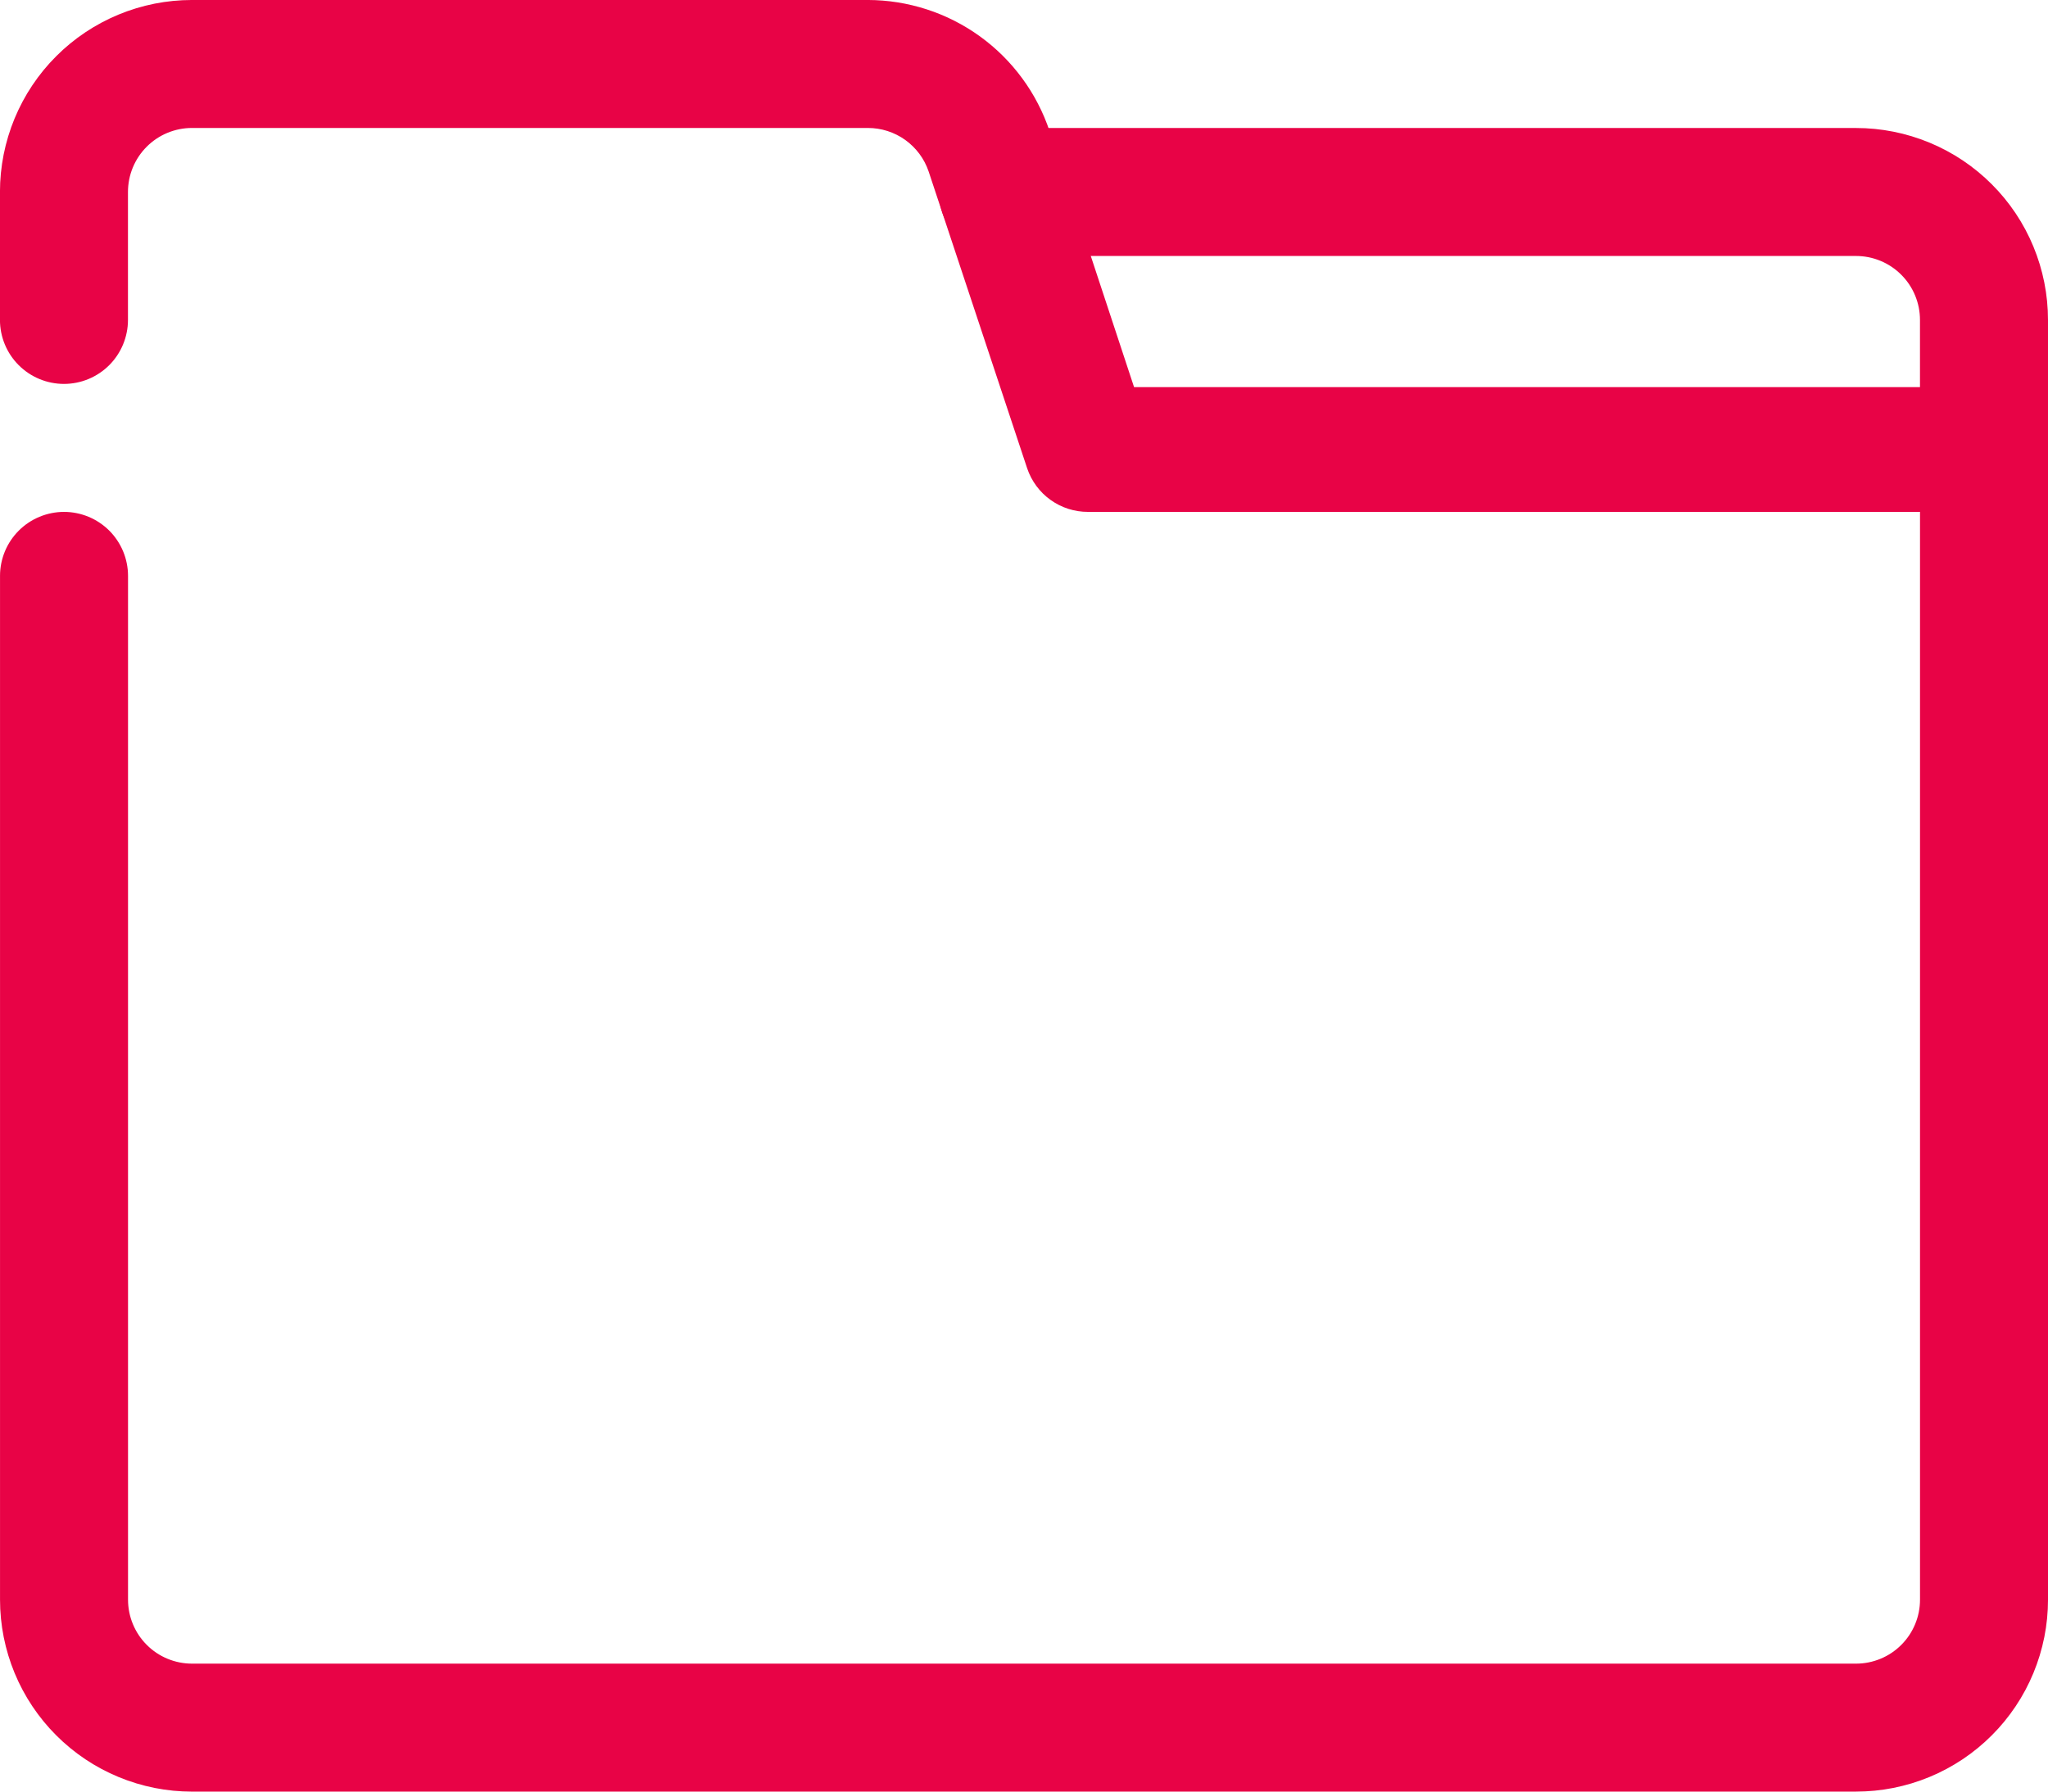
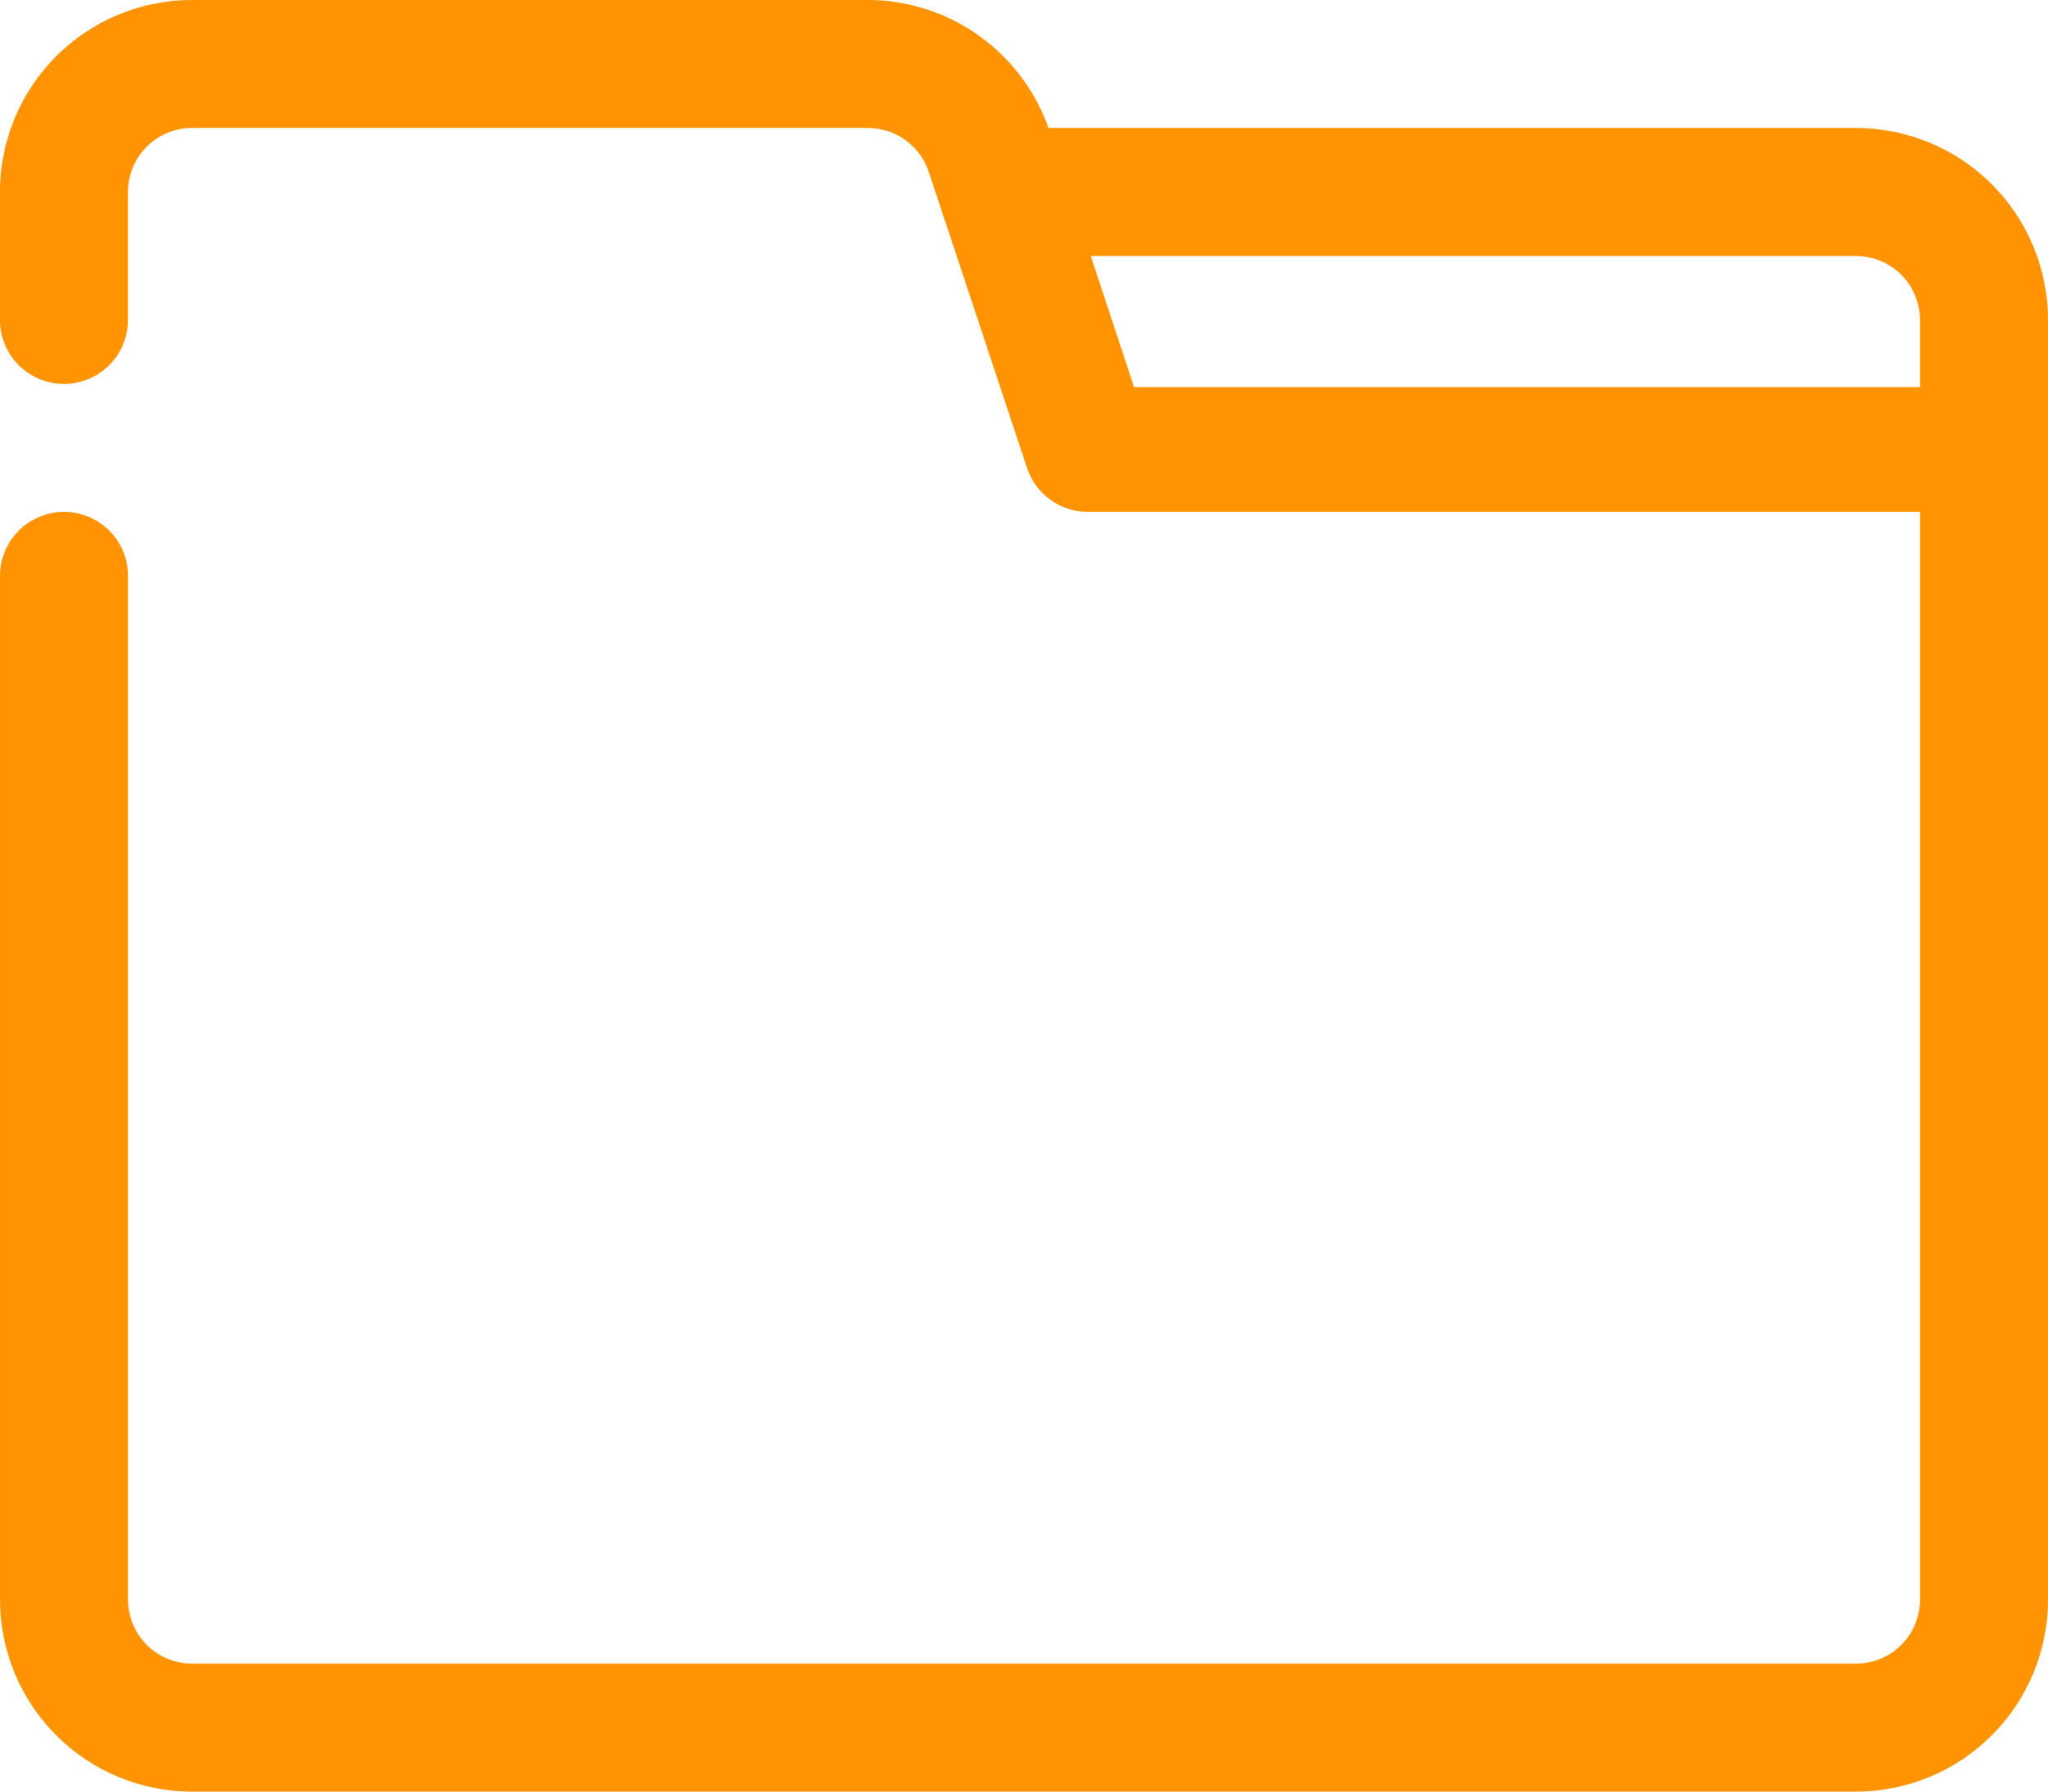
<svg xmlns="http://www.w3.org/2000/svg" width="497.81" height="435.59" version="1.0" viewBox="0 0 373.36 326.69" zoomAndPan="magnify">
  <defs>
    <clipPath id="e7d1190223">
      <path d="m171 48h202.5v71h-202.5z" />
    </clipPath>
    <clipPath id="9222584203">
      <path d="m0 24.867h373.5v327h-373.5z" />
    </clipPath>
  </defs>
  <g transform="translate(0 -24.867)" clip-path="url(#e7d1190223)">
-     <path d="m361.69 118.21c-0.766 0-1.523-0.074-2.277-0.223-0.75-0.148-1.48-0.371-2.188-0.664s-1.379-0.652-2.016-1.078-1.227-0.91-1.77-1.453c-0.543-0.539-1.023-1.129-1.449-1.766s-0.785-1.309-1.078-2.019c-0.293-0.707-0.516-1.438-0.664-2.188-0.152-0.75-0.227-1.508-0.227-2.277v-23.332c0-0.766-0.074-1.527-0.223-2.277-0.148-0.75-0.371-1.48-0.664-2.188-0.293-0.711-0.652-1.383-1.078-2.019-0.426-0.637-0.91-1.227-1.453-1.766-0.539-0.543-1.129-1.027-1.766-1.453-0.637-0.426-1.309-0.785-2.019-1.078-0.707-0.293-1.438-0.516-2.188-0.664-0.75-0.148-1.512-0.223-2.277-0.223h-155.53c-0.766 0-1.523-0.074-2.273-0.227-0.754-0.148-1.484-0.371-2.191-0.664-0.707-0.293-1.379-0.652-2.016-1.078-0.637-0.426-1.227-0.906-1.77-1.449-0.539-0.543-1.023-1.133-1.449-1.77-0.426-0.637-0.785-1.309-1.078-2.016-0.293-0.707-0.516-1.438-0.664-2.188-0.148-0.754-0.227-1.512-0.227-2.277s0.078-1.523 0.227-2.277c0.148-0.75 0.371-1.48 0.664-2.188s0.652-1.379 1.078-2.019c0.426-0.637 0.91-1.223 1.449-1.766 0.543-0.543 1.133-1.027 1.77-1.453 0.637-0.426 1.309-0.785 2.016-1.078 0.707-0.293 1.438-0.512 2.191-0.664 0.75-0.148 1.508-0.223 2.273-0.223h155.53c1.148 0 2.293 0.055 3.434 0.168 1.141 0.113 2.273 0.281 3.394 0.504 1.125 0.223 2.238 0.504 3.336 0.836 1.094 0.332 2.172 0.719 3.231 1.156 1.062 0.438 2.098 0.93 3.106 1.469 1.012 0.539 1.996 1.129 2.949 1.766 0.953 0.637 1.871 1.32 2.758 2.047 0.887 0.727 1.734 1.496 2.543 2.309 0.812 0.809 1.582 1.656 2.309 2.543s1.41 1.805 2.047 2.758c0.637 0.953 1.227 1.938 1.766 2.949 0.539 1.008 1.031 2.043 1.469 3.106 0.438 1.059 0.824 2.137 1.156 3.234 0.332 1.094 0.613 2.207 0.836 3.332 0.223 1.121 0.391 2.254 0.504 3.394 0.113 1.141 0.168 2.285 0.168 3.434v23.332c0 0.77-0.074 1.527-0.223 2.277-0.152 0.75-0.371 1.48-0.664 2.188-0.293 0.711-0.652 1.383-1.078 2.019s-0.91 1.227-1.453 1.766c-0.543 0.543-1.129 1.027-1.766 1.453-0.641 0.426-1.312 0.785-2.019 1.078s-1.438 0.516-2.188 0.664c-0.754 0.148-1.512 0.223-2.277 0.223z" fill="#e80346" />
+     <path d="m361.69 118.21c-0.766 0-1.523-0.074-2.277-0.223-0.75-0.148-1.48-0.371-2.188-0.664s-1.379-0.652-2.016-1.078-1.227-0.91-1.77-1.453c-0.543-0.539-1.023-1.129-1.449-1.766s-0.785-1.309-1.078-2.019c-0.293-0.707-0.516-1.438-0.664-2.188-0.152-0.75-0.227-1.508-0.227-2.277v-23.332c0-0.766-0.074-1.527-0.223-2.277-0.148-0.75-0.371-1.48-0.664-2.188-0.293-0.711-0.652-1.383-1.078-2.019-0.426-0.637-0.91-1.227-1.453-1.766-0.539-0.543-1.129-1.027-1.766-1.453-0.637-0.426-1.309-0.785-2.019-1.078-0.707-0.293-1.438-0.516-2.188-0.664-0.75-0.148-1.512-0.223-2.277-0.223h-155.53c-0.766 0-1.523-0.074-2.273-0.227-0.754-0.148-1.484-0.371-2.191-0.664-0.707-0.293-1.379-0.652-2.016-1.078-0.637-0.426-1.227-0.906-1.77-1.449-0.539-0.543-1.023-1.133-1.449-1.77-0.426-0.637-0.785-1.309-1.078-2.016-0.293-0.707-0.516-1.438-0.664-2.188-0.148-0.754-0.227-1.512-0.227-2.277s0.078-1.523 0.227-2.277c0.148-0.75 0.371-1.48 0.664-2.188s0.652-1.379 1.078-2.019c0.426-0.637 0.91-1.223 1.449-1.766 0.543-0.543 1.133-1.027 1.77-1.453 0.637-0.426 1.309-0.785 2.016-1.078 0.707-0.293 1.438-0.512 2.191-0.664 0.75-0.148 1.508-0.223 2.273-0.223h155.53c1.148 0 2.293 0.055 3.434 0.168 1.141 0.113 2.273 0.281 3.394 0.504 1.125 0.223 2.238 0.504 3.336 0.836 1.094 0.332 2.172 0.719 3.231 1.156 1.062 0.438 2.098 0.93 3.106 1.469 1.012 0.539 1.996 1.129 2.949 1.766 0.953 0.637 1.871 1.32 2.758 2.047 0.887 0.727 1.734 1.496 2.543 2.309 0.812 0.809 1.582 1.656 2.309 2.543s1.41 1.805 2.047 2.758c0.637 0.953 1.227 1.938 1.766 2.949 0.539 1.008 1.031 2.043 1.469 3.106 0.438 1.059 0.824 2.137 1.156 3.234 0.332 1.094 0.613 2.207 0.836 3.332 0.223 1.121 0.391 2.254 0.504 3.394 0.113 1.141 0.168 2.285 0.168 3.434v23.332c0 0.77-0.074 1.527-0.223 2.277-0.152 0.75-0.371 1.48-0.664 2.188-0.293 0.711-0.652 1.383-1.078 2.019s-0.91 1.227-1.453 1.766c-0.543 0.543-1.129 1.027-1.766 1.453-0.641 0.426-1.312 0.785-2.019 1.078s-1.438 0.516-2.188 0.664c-0.754 0.148-1.512 0.223-2.277 0.223z" fill="#ff9301" />
  </g>
  <g transform="translate(0 -24.867)" clip-path="url(#9222584203)">
-     <path d="m338.36 351.56h-303.35c-1.148 0-2.293-0.059-3.434-0.168-1.141-0.113-2.273-0.281-3.398-0.504-1.121-0.227-2.234-0.504-3.332-0.836-1.094-0.332-2.172-0.719-3.231-1.156-1.062-0.441-2.098-0.93-3.106-1.469-1.012-0.543-1.996-1.129-2.949-1.766-0.953-0.637-1.871-1.32-2.758-2.047s-1.734-1.496-2.543-2.309c-0.812-0.809-1.582-1.656-2.309-2.543-0.727-0.887-1.41-1.809-2.047-2.762-0.637-0.953-1.227-1.934-1.766-2.945-0.539-1.012-1.031-2.047-1.469-3.106-0.438-1.059-0.824-2.137-1.156-3.234-0.332-1.098-0.613-2.207-0.836-3.332s-0.391-2.254-0.504-3.398c-0.113-1.141-0.168-2.281-0.168-3.43v-186.68c0-0.766 0.074-1.523 0.223-2.277 0.152-0.75 0.371-1.48 0.664-2.188s0.652-1.379 1.078-2.016c0.426-0.637 0.91-1.227 1.453-1.77s1.129-1.023 1.766-1.449c0.641-0.426 1.312-0.785 2.019-1.078s1.438-0.516 2.188-0.664c0.754-0.152 1.512-0.227 2.277-0.227s1.523 0.074 2.277 0.227c0.75 0.148 1.48 0.371 2.188 0.664 0.707 0.293 1.379 0.652 2.016 1.078 0.637 0.426 1.227 0.906 1.77 1.449s1.023 1.133 1.449 1.77c0.426 0.637 0.785 1.309 1.078 2.016 0.293 0.707 0.516 1.438 0.664 2.188 0.152 0.754 0.227 1.512 0.227 2.277v186.68c0 0.766 0.074 1.527 0.223 2.277 0.148 0.75 0.371 1.48 0.664 2.188 0.293 0.707 0.652 1.379 1.078 2.019 0.426 0.637 0.91 1.227 1.453 1.766 0.539 0.543 1.129 1.027 1.766 1.453s1.309 0.785 2.019 1.078c0.707 0.293 1.438 0.512 2.188 0.664 0.75 0.148 1.512 0.223 2.277 0.223h303.35c0.766 0 1.527-0.074 2.277-0.223 0.75-0.152 1.48-0.371 2.188-0.664 0.711-0.293 1.383-0.652 2.019-1.078s1.227-0.91 1.766-1.453c0.543-0.539 1.027-1.129 1.453-1.766 0.426-0.641 0.785-1.312 1.078-2.019s0.516-1.438 0.664-2.188 0.223-1.512 0.223-2.277v-198.35h-151.68c-0.609 4e-3 -1.211-0.043-1.812-0.137-0.602-0.094-1.191-0.23-1.77-0.414-0.578-0.188-1.141-0.414-1.684-0.688s-1.062-0.586-1.555-0.941c-0.496-0.352-0.961-0.742-1.395-1.168-0.43-0.426-0.828-0.883-1.191-1.371-0.359-0.492-0.684-1.004-0.965-1.543-0.281-0.539-0.52-1.094-0.715-1.672l-17.965-54.137c-0.195-0.574-0.434-1.133-0.715-1.672-0.281-0.539-0.605-1.051-0.965-1.539-0.363-0.488-0.762-0.945-1.195-1.371-0.434-0.426-0.895-0.816-1.391-1.172-0.492-0.352-1.012-0.668-1.555-0.938-0.543-0.273-1.105-0.504-1.684-0.688-0.578-0.188-1.168-0.324-1.77-0.418-0.602-0.094-1.203-0.137-1.812-0.137h-123.21c-0.766 0-1.527 0.074-2.277 0.223-0.75 0.152-1.48 0.371-2.188 0.664-0.711 0.293-1.383 0.652-2.019 1.078s-1.227 0.91-1.766 1.453c-0.543 0.543-1.027 1.129-1.453 1.766-0.426 0.641-0.785 1.312-1.078 2.019-0.293 0.707-0.516 1.438-0.664 2.188-0.148 0.754-0.223 1.512-0.223 2.277v23.336c0 0.766-0.074 1.523-0.227 2.273-0.148 0.754-0.371 1.48-0.664 2.191-0.293 0.707-0.652 1.379-1.078 2.016-0.426 0.637-0.906 1.227-1.449 1.77-0.543 0.539-1.133 1.023-1.77 1.449-0.637 0.426-1.309 0.785-2.016 1.078-0.707 0.293-1.438 0.516-2.188 0.664-0.754 0.148-1.512 0.227-2.277 0.227s-1.523-0.078-2.277-0.227c-0.75-0.148-1.48-0.371-2.188-0.664s-1.379-0.652-2.019-1.078c-0.637-0.426-1.223-0.91-1.766-1.449-0.543-0.543-1.027-1.133-1.453-1.77-0.426-0.637-0.785-1.309-1.078-2.016-0.293-0.711-0.512-1.438-0.664-2.191-0.148-0.75-0.223-1.508-0.223-2.273v-23.336c0-1.148 0.055-2.289 0.168-3.43 0.113-1.141 0.281-2.273 0.504-3.398s0.504-2.234 0.836-3.332c0.332-1.098 0.719-2.176 1.156-3.234 0.438-1.059 0.93-2.094 1.469-3.106 0.539-1.012 1.129-1.992 1.766-2.945 0.637-0.953 1.32-1.875 2.047-2.762 0.727-0.887 1.496-1.734 2.309-2.543 0.809-0.812 1.656-1.582 2.543-2.309s1.805-1.41 2.758-2.047c0.953-0.637 1.938-1.223 2.949-1.766 1.008-0.539 2.043-1.027 3.106-1.469 1.059-0.438 2.137-0.824 3.231-1.156 1.098-0.332 2.211-0.609 3.332-0.836 1.125-0.223 2.258-0.391 3.398-0.504 1.141-0.109 2.285-0.168 3.434-0.168h123.21c1.82 0.004 3.633 0.148 5.434 0.434 1.797 0.289 3.562 0.711 5.297 1.273 1.734 0.562 3.414 1.254 5.039 2.078 1.621 0.824 3.176 1.77 4.652 2.836 1.477 1.066 2.863 2.242 4.156 3.523 1.293 1.285 2.481 2.66 3.559 4.129 1.078 1.465 2.039 3.008 2.875 4.629 0.84 1.617 1.547 3.289 2.125 5.016l15.398 46.672h154.95c0.766 0 1.523 0.074 2.277 0.223 0.75 0.152 1.48 0.371 2.188 0.664s1.379 0.652 2.019 1.078c0.637 0.426 1.223 0.91 1.766 1.453 0.543 0.539 1.027 1.129 1.453 1.766 0.426 0.637 0.785 1.312 1.078 2.019 0.293 0.707 0.512 1.438 0.664 2.188 0.148 0.75 0.223 1.512 0.223 2.277v209.43c0 1.148-0.055 2.289-0.168 3.43-0.113 1.145-0.281 2.273-0.504 3.398s-0.504 2.234-0.836 3.332c-0.332 1.098-0.719 2.176-1.156 3.234-0.438 1.059-0.93 2.094-1.469 3.106s-1.129 1.992-1.766 2.945c-0.637 0.953-1.32 1.875-2.047 2.762s-1.496 1.734-2.309 2.543c-0.809 0.812-1.656 1.582-2.543 2.309s-1.805 1.41-2.758 2.047c-0.953 0.637-1.938 1.223-2.949 1.766-1.008 0.539-2.043 1.027-3.106 1.469-1.059 0.438-2.137 0.824-3.231 1.156-1.098 0.332-2.211 0.609-3.336 0.836-1.121 0.223-2.254 0.391-3.394 0.504-1.141 0.109-2.285 0.168-3.434 0.168z" fill="#e80346" />
+     <path d="m338.36 351.56h-303.35c-1.148 0-2.293-0.059-3.434-0.168-1.141-0.113-2.273-0.281-3.398-0.504-1.121-0.227-2.234-0.504-3.332-0.836-1.094-0.332-2.172-0.719-3.231-1.156-1.062-0.441-2.098-0.93-3.106-1.469-1.012-0.543-1.996-1.129-2.949-1.766-0.953-0.637-1.871-1.32-2.758-2.047s-1.734-1.496-2.543-2.309c-0.812-0.809-1.582-1.656-2.309-2.543-0.727-0.887-1.41-1.809-2.047-2.762-0.637-0.953-1.227-1.934-1.766-2.945-0.539-1.012-1.031-2.047-1.469-3.106-0.438-1.059-0.824-2.137-1.156-3.234-0.332-1.098-0.613-2.207-0.836-3.332s-0.391-2.254-0.504-3.398c-0.113-1.141-0.168-2.281-0.168-3.43v-186.68c0-0.766 0.074-1.523 0.223-2.277 0.152-0.75 0.371-1.48 0.664-2.188s0.652-1.379 1.078-2.016c0.426-0.637 0.91-1.227 1.453-1.77s1.129-1.023 1.766-1.449c0.641-0.426 1.312-0.785 2.019-1.078s1.438-0.516 2.188-0.664c0.754-0.152 1.512-0.227 2.277-0.227s1.523 0.074 2.277 0.227c0.75 0.148 1.48 0.371 2.188 0.664 0.707 0.293 1.379 0.652 2.016 1.078 0.637 0.426 1.227 0.906 1.77 1.449s1.023 1.133 1.449 1.77c0.426 0.637 0.785 1.309 1.078 2.016 0.293 0.707 0.516 1.438 0.664 2.188 0.152 0.754 0.227 1.512 0.227 2.277v186.68c0 0.766 0.074 1.527 0.223 2.277 0.148 0.75 0.371 1.48 0.664 2.188 0.293 0.707 0.652 1.379 1.078 2.019 0.426 0.637 0.91 1.227 1.453 1.766 0.539 0.543 1.129 1.027 1.766 1.453s1.309 0.785 2.019 1.078c0.707 0.293 1.438 0.512 2.188 0.664 0.75 0.148 1.512 0.223 2.277 0.223h303.35c0.766 0 1.527-0.074 2.277-0.223 0.75-0.152 1.48-0.371 2.188-0.664 0.711-0.293 1.383-0.652 2.019-1.078s1.227-0.91 1.766-1.453c0.543-0.539 1.027-1.129 1.453-1.766 0.426-0.641 0.785-1.312 1.078-2.019s0.516-1.438 0.664-2.188 0.223-1.512 0.223-2.277v-198.35h-151.68c-0.609 4e-3 -1.211-0.043-1.812-0.137-0.602-0.094-1.191-0.23-1.77-0.414-0.578-0.188-1.141-0.414-1.684-0.688s-1.062-0.586-1.555-0.941c-0.496-0.352-0.961-0.742-1.395-1.168-0.43-0.426-0.828-0.883-1.191-1.371-0.359-0.492-0.684-1.004-0.965-1.543-0.281-0.539-0.52-1.094-0.715-1.672l-17.965-54.137c-0.195-0.574-0.434-1.133-0.715-1.672-0.281-0.539-0.605-1.051-0.965-1.539-0.363-0.488-0.762-0.945-1.195-1.371-0.434-0.426-0.895-0.816-1.391-1.172-0.492-0.352-1.012-0.668-1.555-0.938-0.543-0.273-1.105-0.504-1.684-0.688-0.578-0.188-1.168-0.324-1.77-0.418-0.602-0.094-1.203-0.137-1.812-0.137h-123.21c-0.766 0-1.527 0.074-2.277 0.223-0.75 0.152-1.48 0.371-2.188 0.664-0.711 0.293-1.383 0.652-2.019 1.078s-1.227 0.91-1.766 1.453c-0.543 0.543-1.027 1.129-1.453 1.766-0.426 0.641-0.785 1.312-1.078 2.019-0.293 0.707-0.516 1.438-0.664 2.188-0.148 0.754-0.223 1.512-0.223 2.277v23.336c0 0.766-0.074 1.523-0.227 2.273-0.148 0.754-0.371 1.48-0.664 2.191-0.293 0.707-0.652 1.379-1.078 2.016-0.426 0.637-0.906 1.227-1.449 1.77-0.543 0.539-1.133 1.023-1.77 1.449-0.637 0.426-1.309 0.785-2.016 1.078-0.707 0.293-1.438 0.516-2.188 0.664-0.754 0.148-1.512 0.227-2.277 0.227s-1.523-0.078-2.277-0.227c-0.75-0.148-1.48-0.371-2.188-0.664s-1.379-0.652-2.019-1.078c-0.637-0.426-1.223-0.91-1.766-1.449-0.543-0.543-1.027-1.133-1.453-1.77-0.426-0.637-0.785-1.309-1.078-2.016-0.293-0.711-0.512-1.438-0.664-2.191-0.148-0.75-0.223-1.508-0.223-2.273v-23.336c0-1.148 0.055-2.289 0.168-3.43 0.113-1.141 0.281-2.273 0.504-3.398s0.504-2.234 0.836-3.332c0.332-1.098 0.719-2.176 1.156-3.234 0.438-1.059 0.93-2.094 1.469-3.106 0.539-1.012 1.129-1.992 1.766-2.945 0.637-0.953 1.32-1.875 2.047-2.762 0.727-0.887 1.496-1.734 2.309-2.543 0.809-0.812 1.656-1.582 2.543-2.309s1.805-1.41 2.758-2.047c0.953-0.637 1.938-1.223 2.949-1.766 1.008-0.539 2.043-1.027 3.106-1.469 1.059-0.438 2.137-0.824 3.231-1.156 1.098-0.332 2.211-0.609 3.332-0.836 1.125-0.223 2.258-0.391 3.398-0.504 1.141-0.109 2.285-0.168 3.434-0.168h123.21c1.82 0.004 3.633 0.148 5.434 0.434 1.797 0.289 3.562 0.711 5.297 1.273 1.734 0.562 3.414 1.254 5.039 2.078 1.621 0.824 3.176 1.77 4.652 2.836 1.477 1.066 2.863 2.242 4.156 3.523 1.293 1.285 2.481 2.66 3.559 4.129 1.078 1.465 2.039 3.008 2.875 4.629 0.84 1.617 1.547 3.289 2.125 5.016l15.398 46.672h154.95c0.766 0 1.523 0.074 2.277 0.223 0.75 0.152 1.48 0.371 2.188 0.664s1.379 0.652 2.019 1.078c0.637 0.426 1.223 0.91 1.766 1.453 0.543 0.539 1.027 1.129 1.453 1.766 0.426 0.637 0.785 1.312 1.078 2.019 0.293 0.707 0.512 1.438 0.664 2.188 0.148 0.75 0.223 1.512 0.223 2.277v209.43c0 1.148-0.055 2.289-0.168 3.43-0.113 1.145-0.281 2.273-0.504 3.398s-0.504 2.234-0.836 3.332c-0.332 1.098-0.719 2.176-1.156 3.234-0.438 1.059-0.93 2.094-1.469 3.106s-1.129 1.992-1.766 2.945c-0.637 0.953-1.32 1.875-2.047 2.762s-1.496 1.734-2.309 2.543c-0.809 0.812-1.656 1.582-2.543 2.309s-1.805 1.41-2.758 2.047c-0.953 0.637-1.938 1.223-2.949 1.766-1.008 0.539-2.043 1.027-3.106 1.469-1.059 0.438-2.137 0.824-3.231 1.156-1.098 0.332-2.211 0.609-3.336 0.836-1.121 0.223-2.254 0.391-3.394 0.504-1.141 0.109-2.285 0.168-3.434 0.168z" fill="#ff9301" />
  </g>
</svg>
